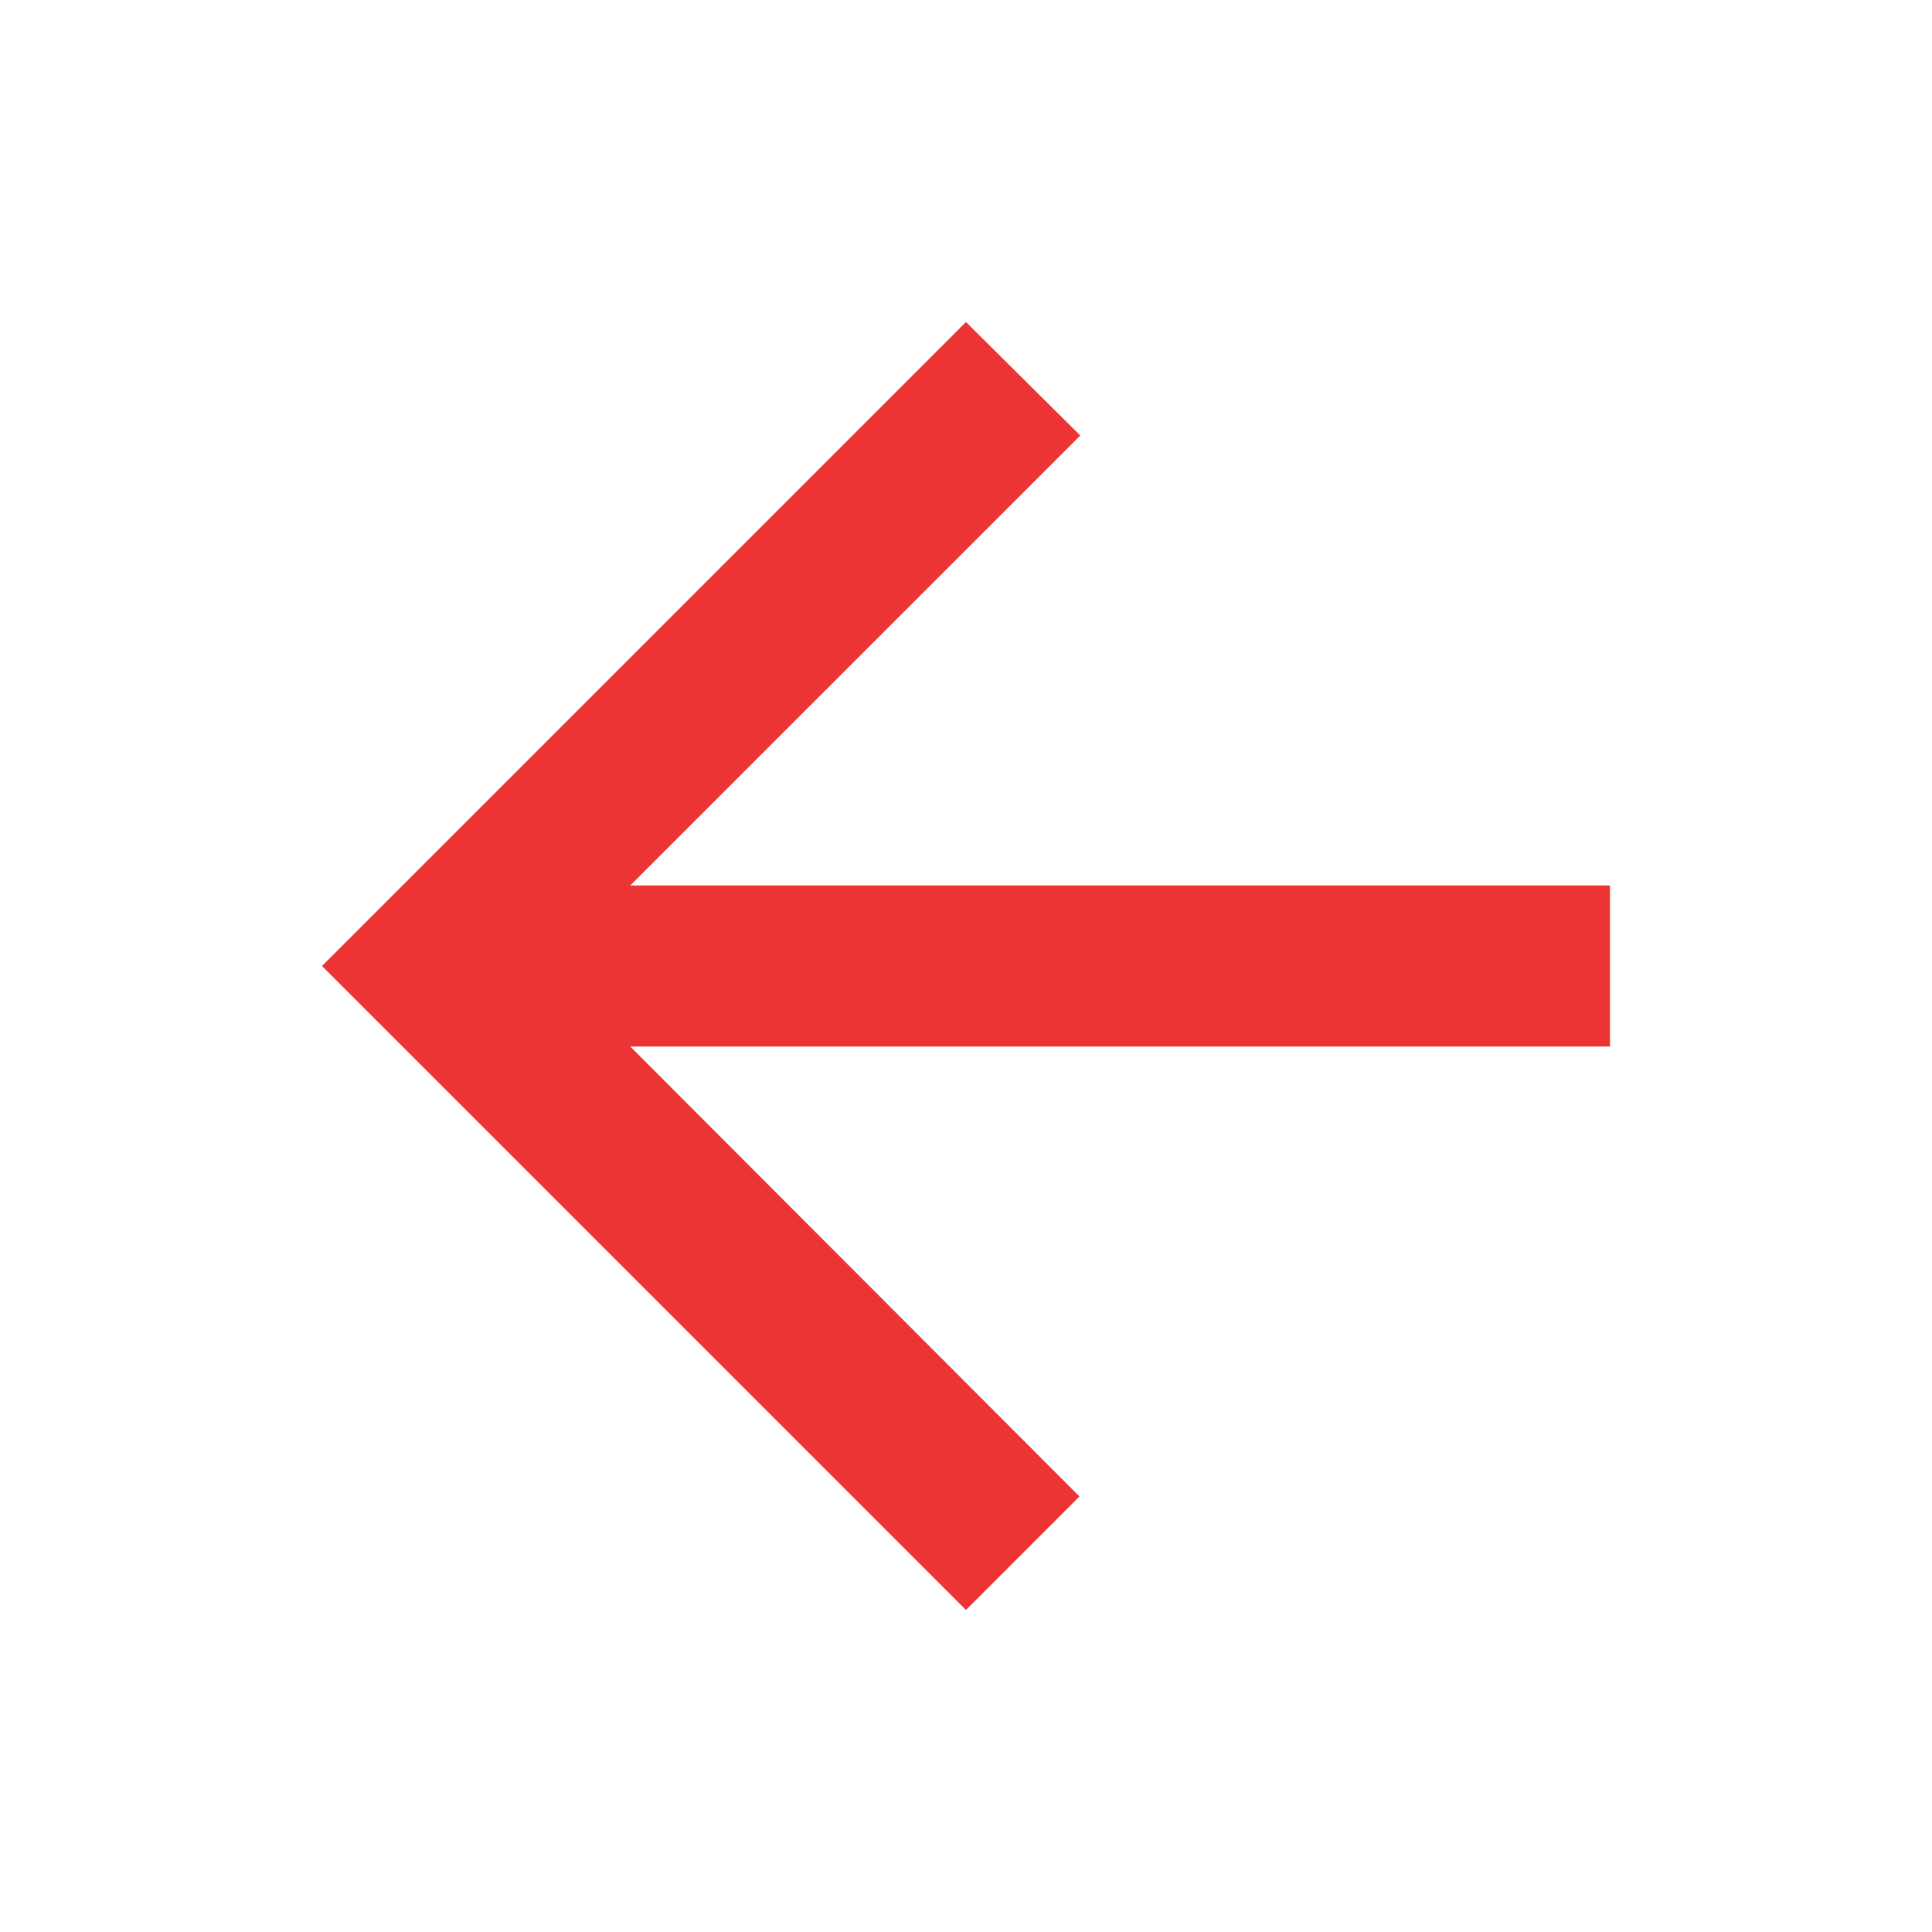
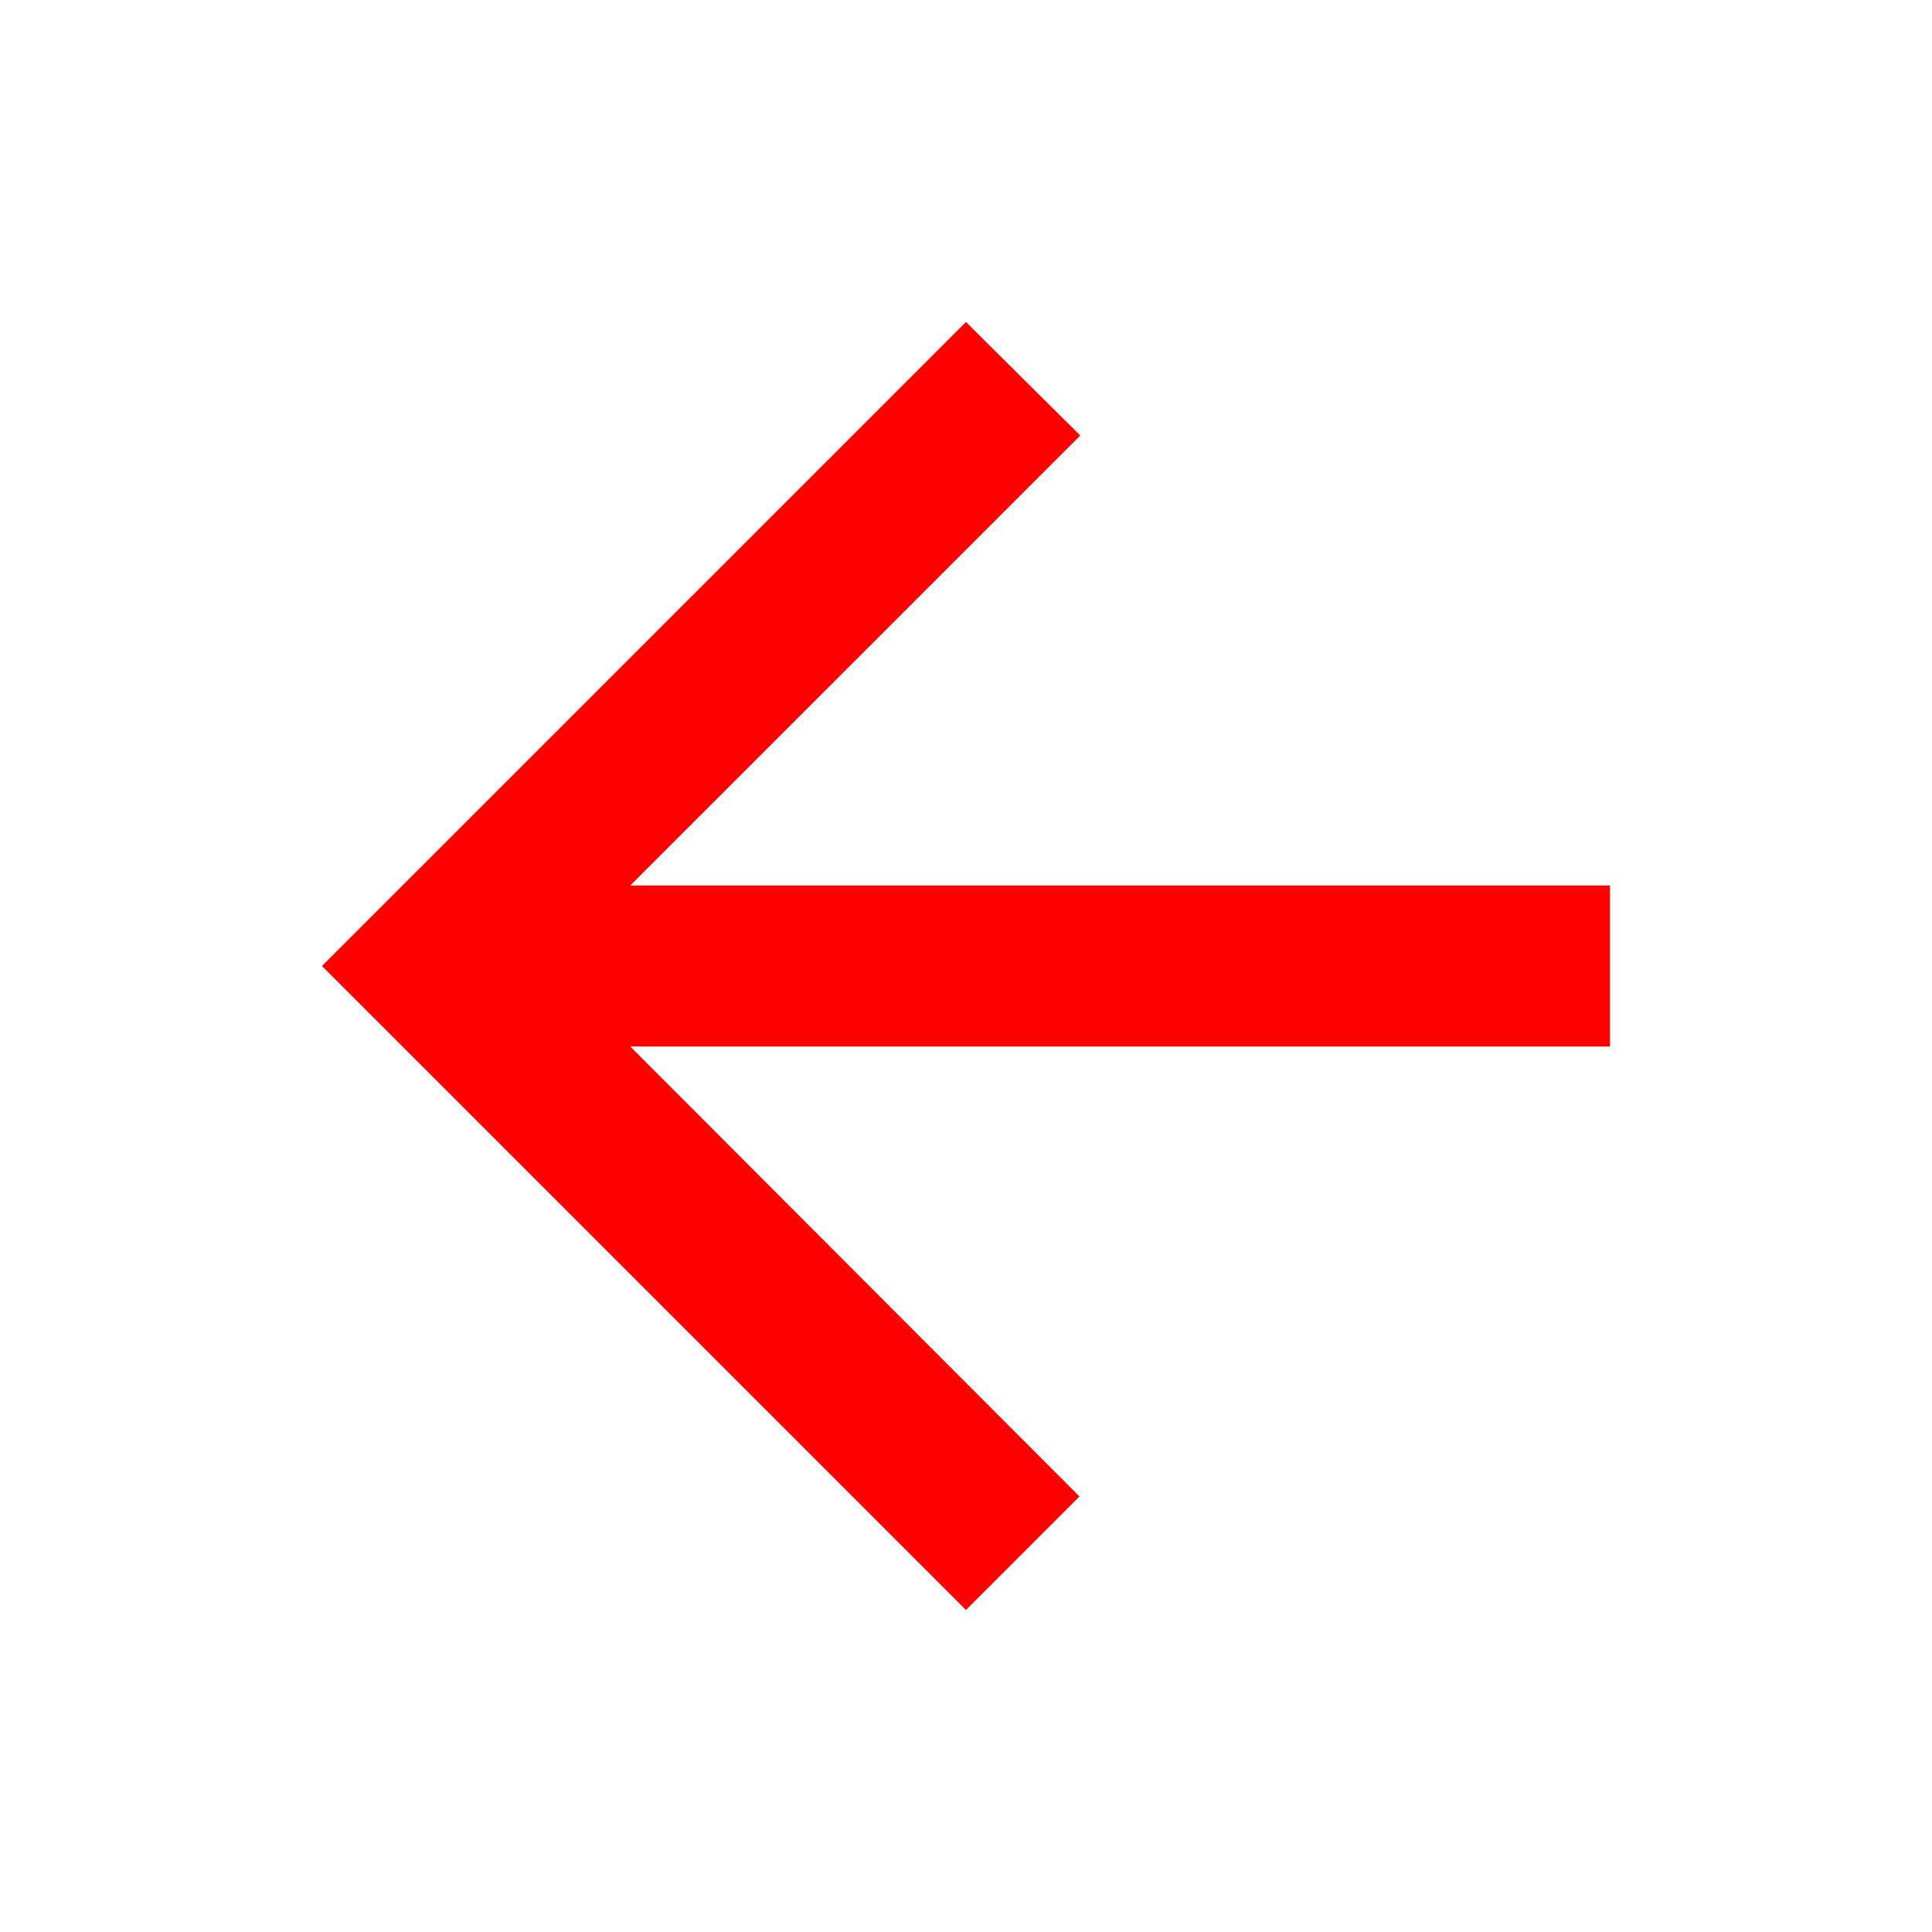
<svg xmlns="http://www.w3.org/2000/svg" width="40" height="40" fill="none">
-   <path d="M33.333 18.333H13.049l9.317-9.316-2.367-2.35L6.666 20l13.333 13.333 2.35-2.35-9.3-9.316h20.284v-3.334z" fill="#EC3434" />
+   <path d="M33.333 18.333H13.049l9.317-9.316-2.367-2.35L6.666 20l13.333 13.333 2.35-2.35-9.3-9.316h20.284v-3.334z" fill="red" />
</svg>
